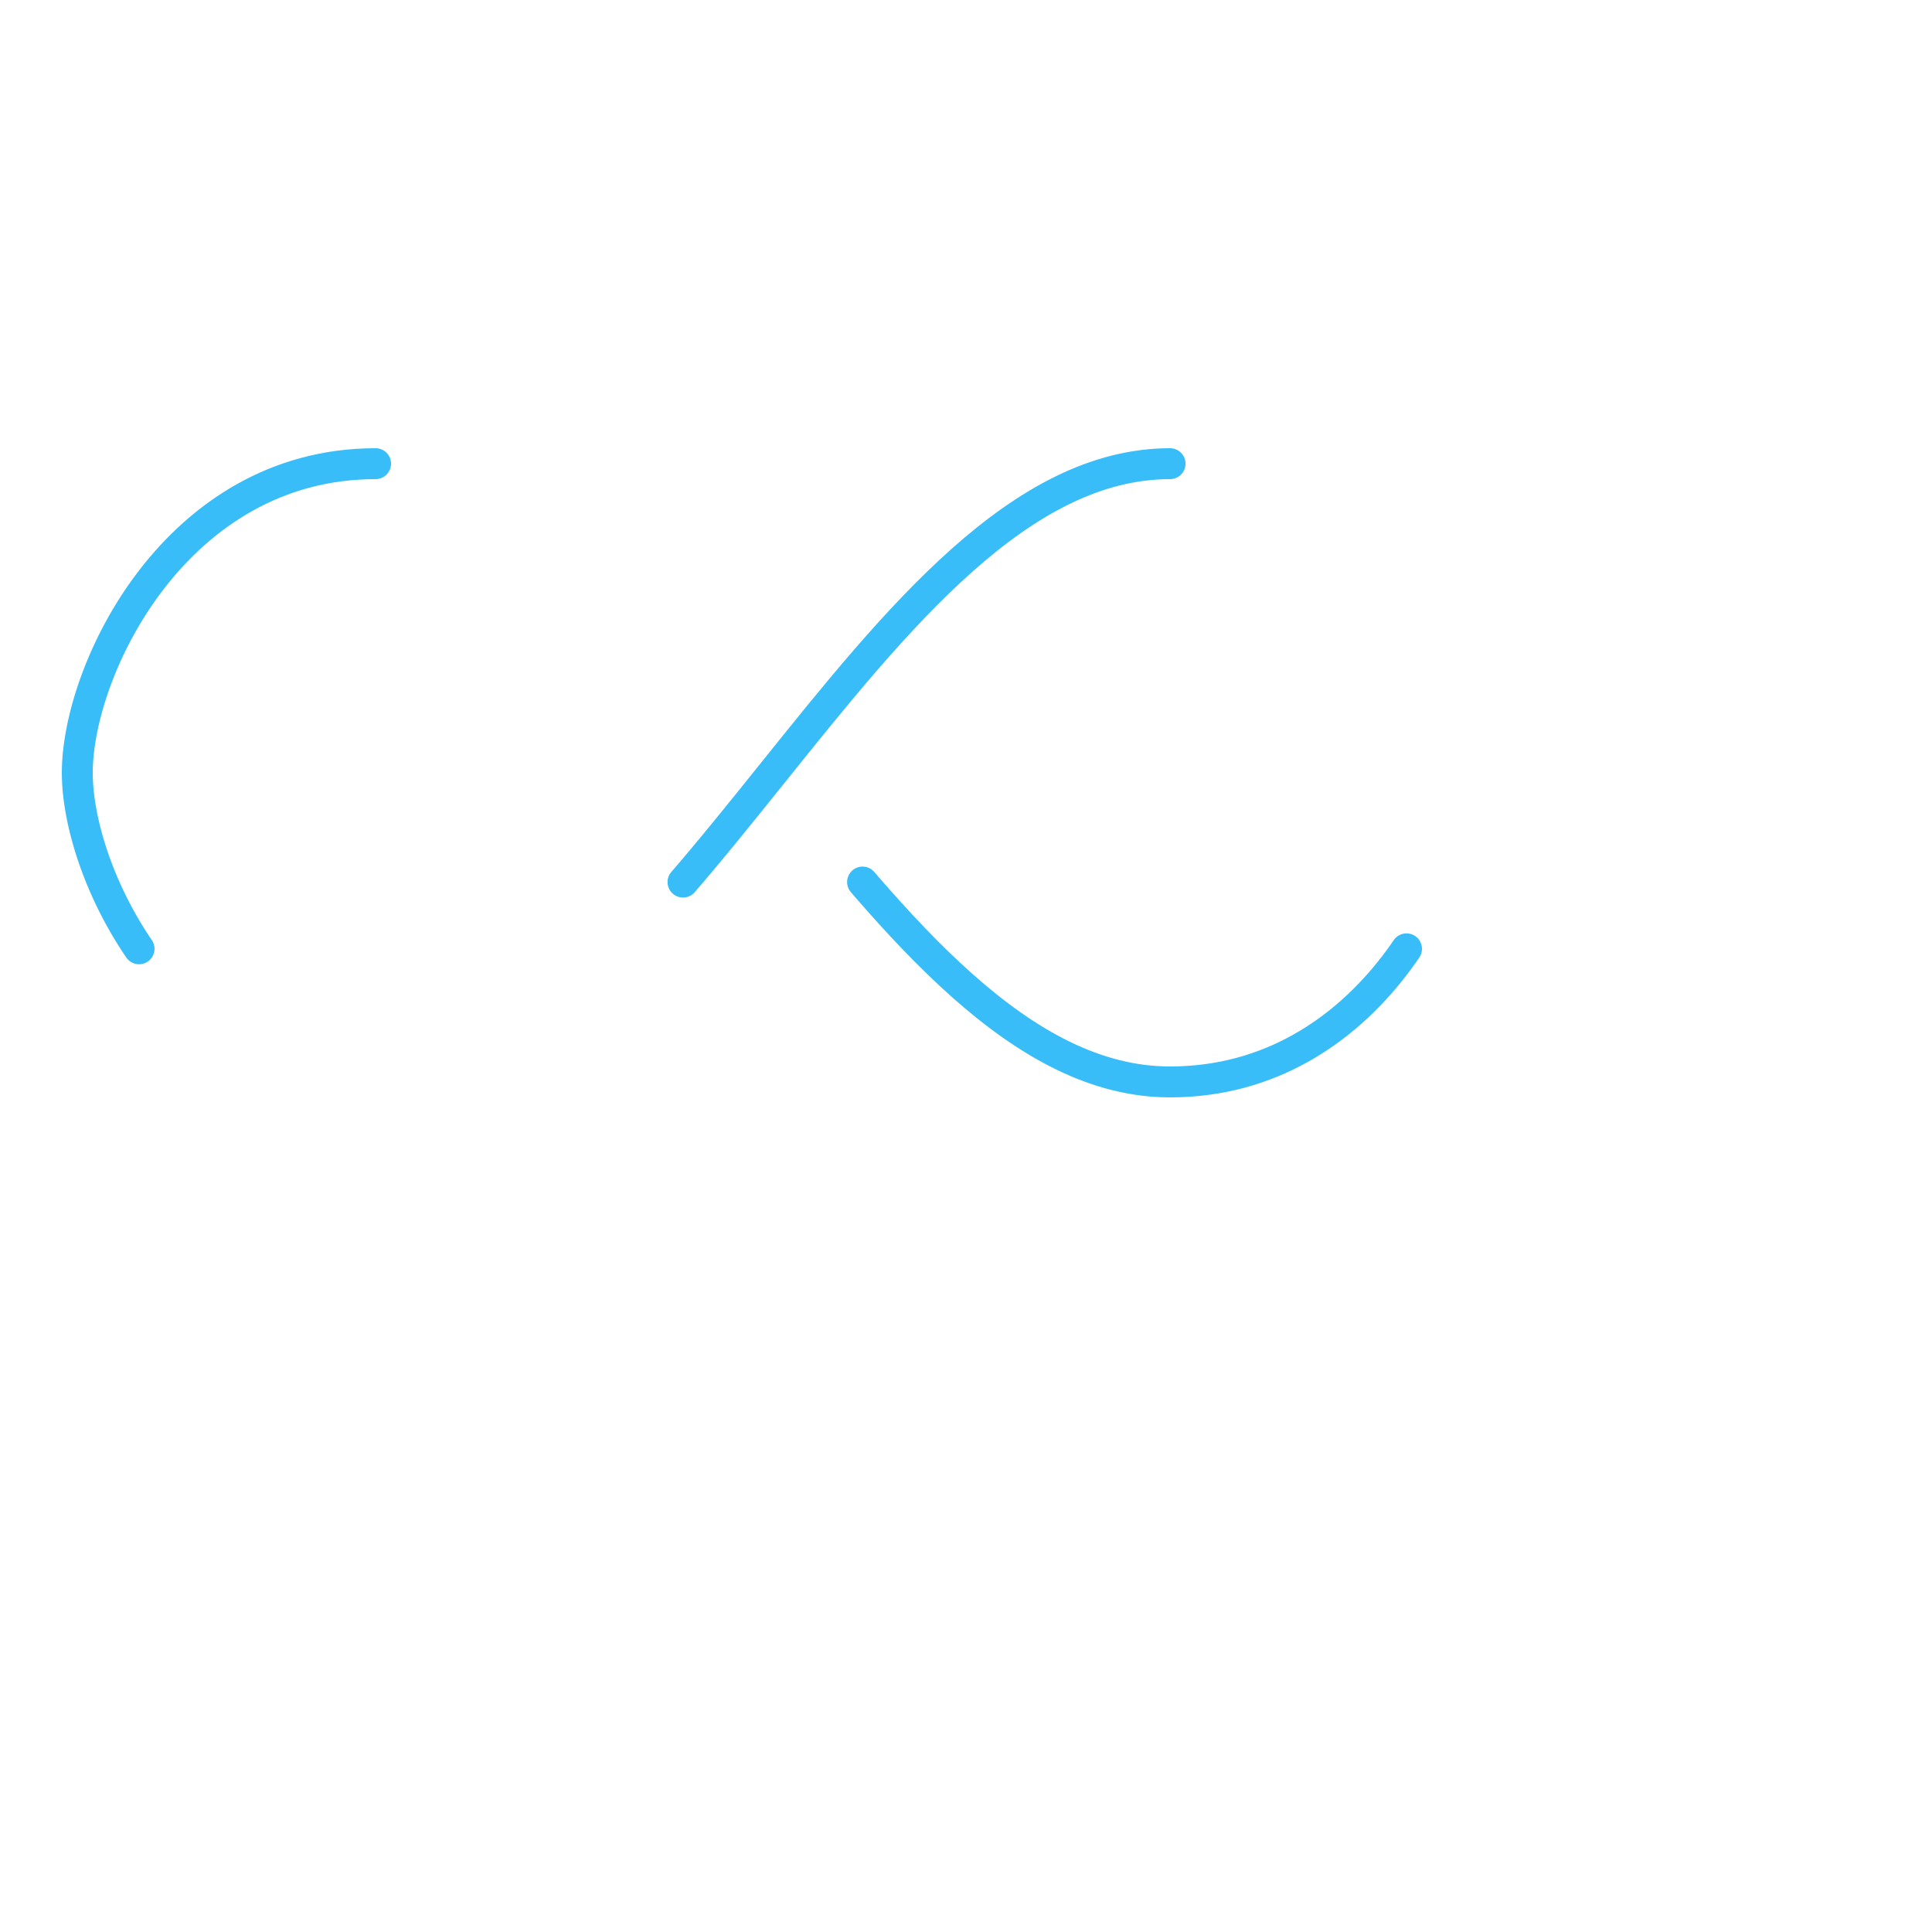
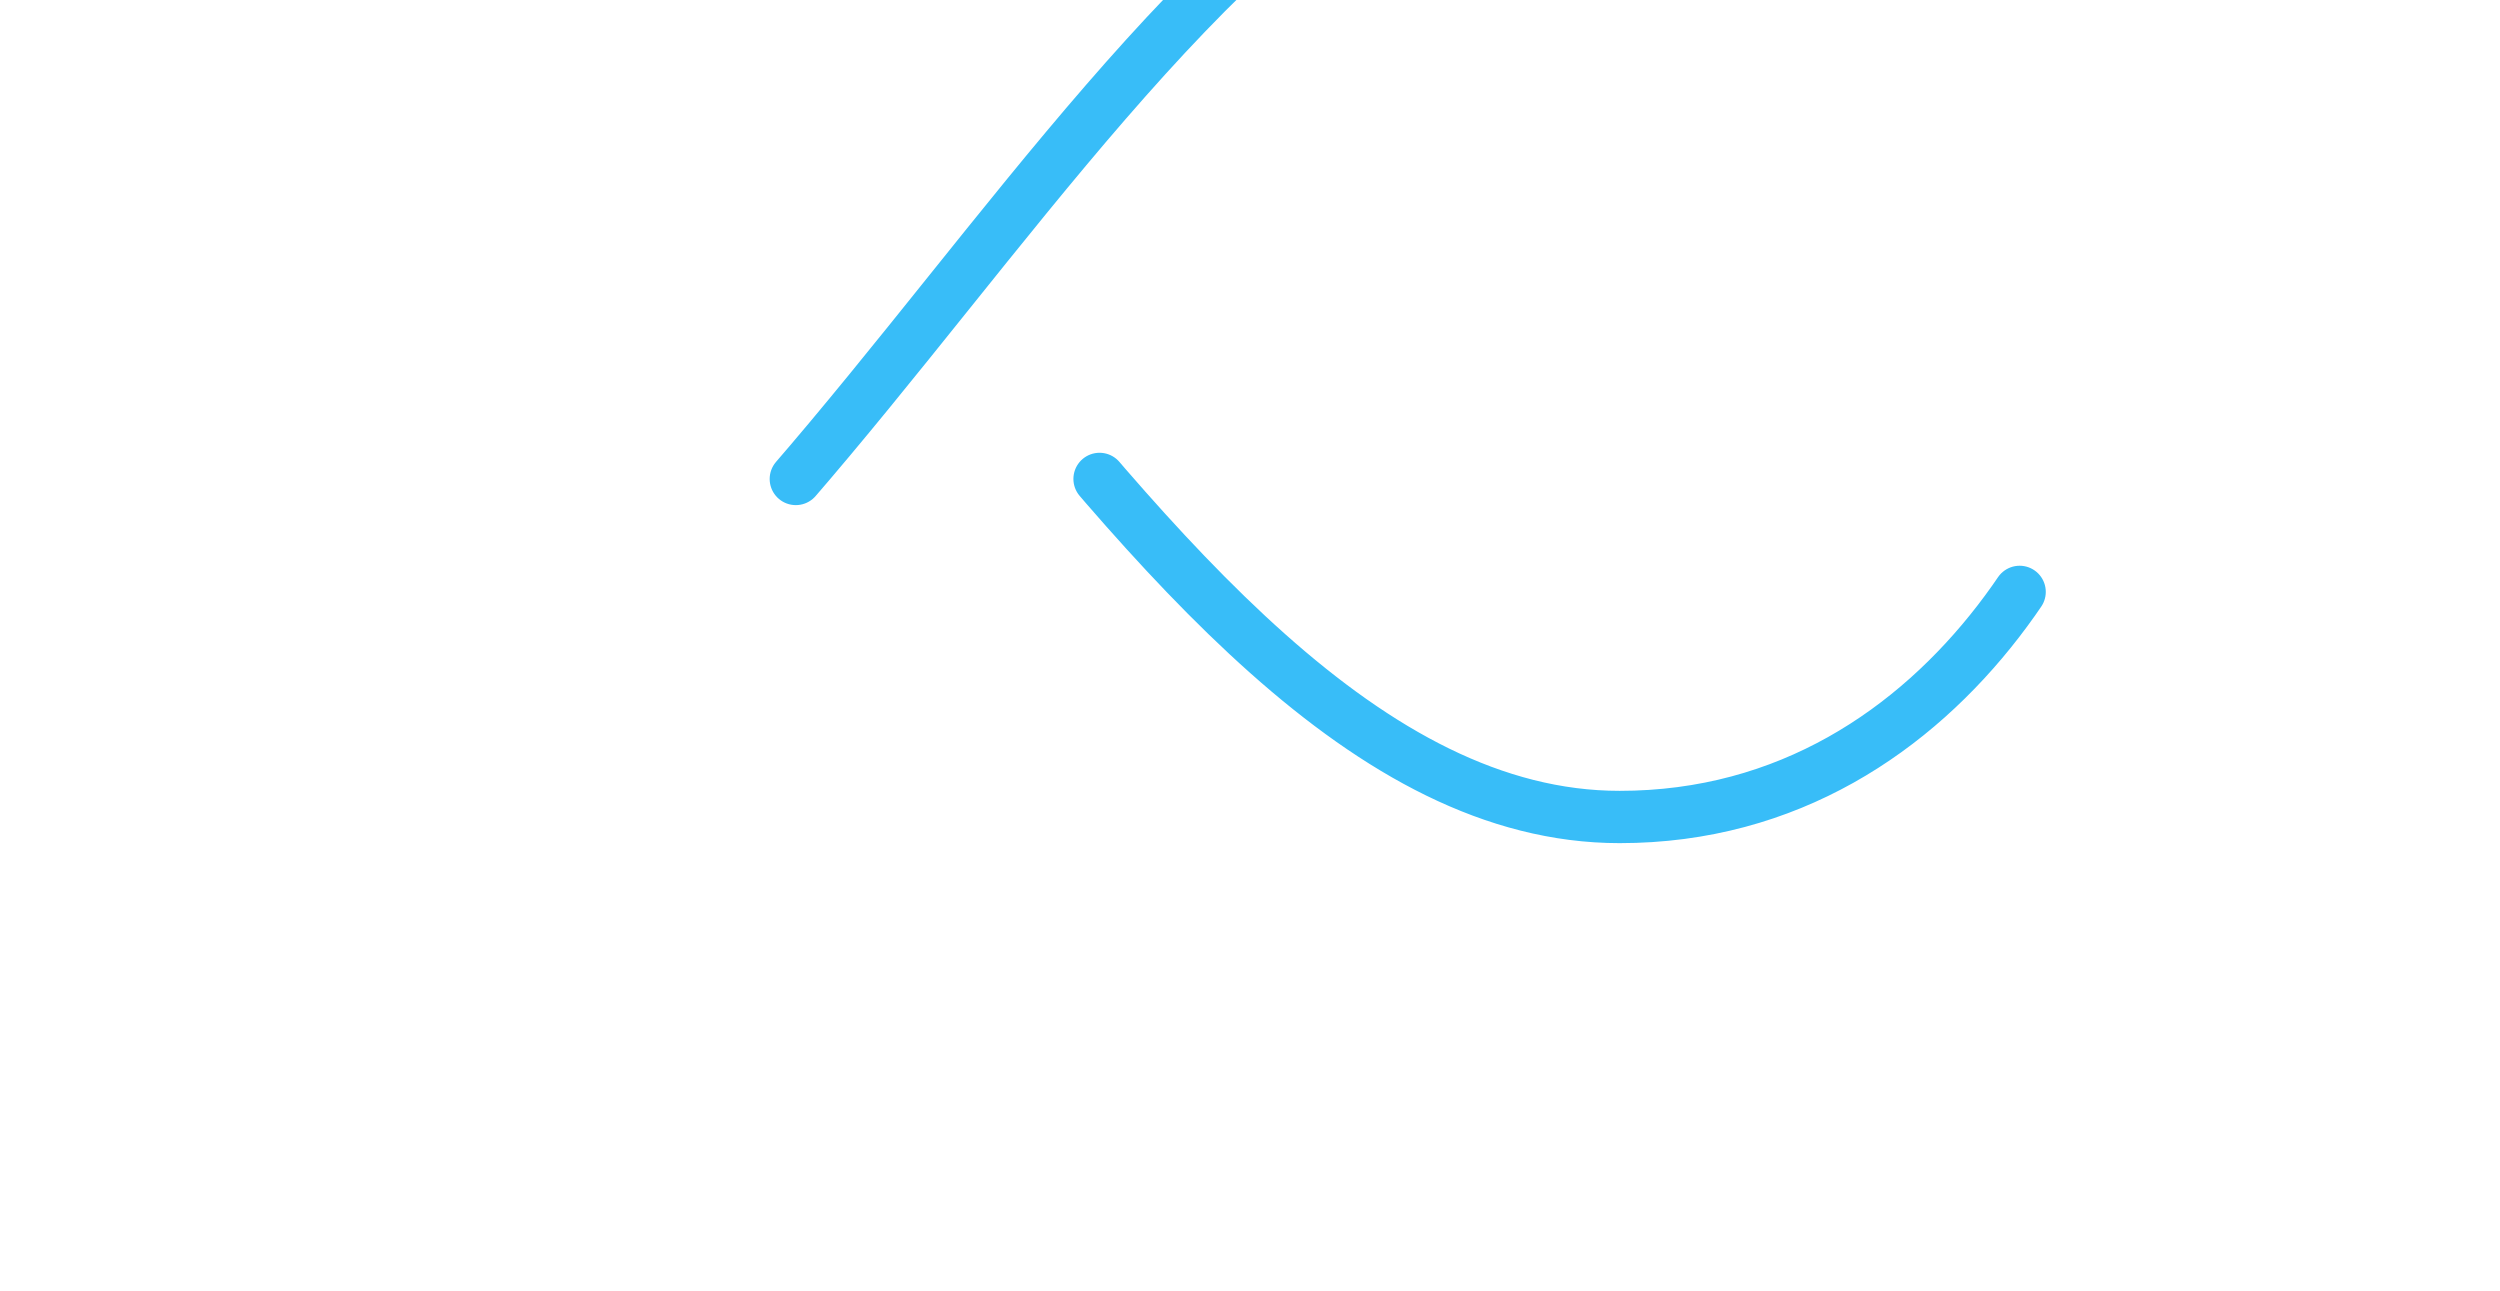
- <svg xmlns="http://www.w3.org/2000/svg" viewBox="0 0 100 100" preserveAspectRatio="xMidYMid" width="200" height="200" style="shape-rendering: auto; display: block; background: transparent;">
+ <svg xmlns="http://www.w3.org/2000/svg" viewBox="11 31 76.5 39.5" preserveAspectRatio="xMidYMid" width="153" height="79" style="shape-rendering: auto; display: block; background: transparent;">
  <g>
    <path fill="none" stroke="#38bdf8" stroke-width="2" stroke-dasharray="42.765 42.765" d="M24.3 30C11.4 30 5 43.3 5 50s6.4 20 19.3 20c19.3 0 32.1-40 51.4-40 C88.6 30 95 43.3 95 50s-6.4 20-19.3 20C56.4 70 43.6 30 24.3 30z" stroke-linecap="round" style="transform:scale(0.8);transform-origin:50px 50px">
      <animate attributeName="stroke-dashoffset" repeatCount="indefinite" dur="1s" keyTimes="0;1" values="0;256.589" />
    </path>
    <g />
  </g>
</svg>
